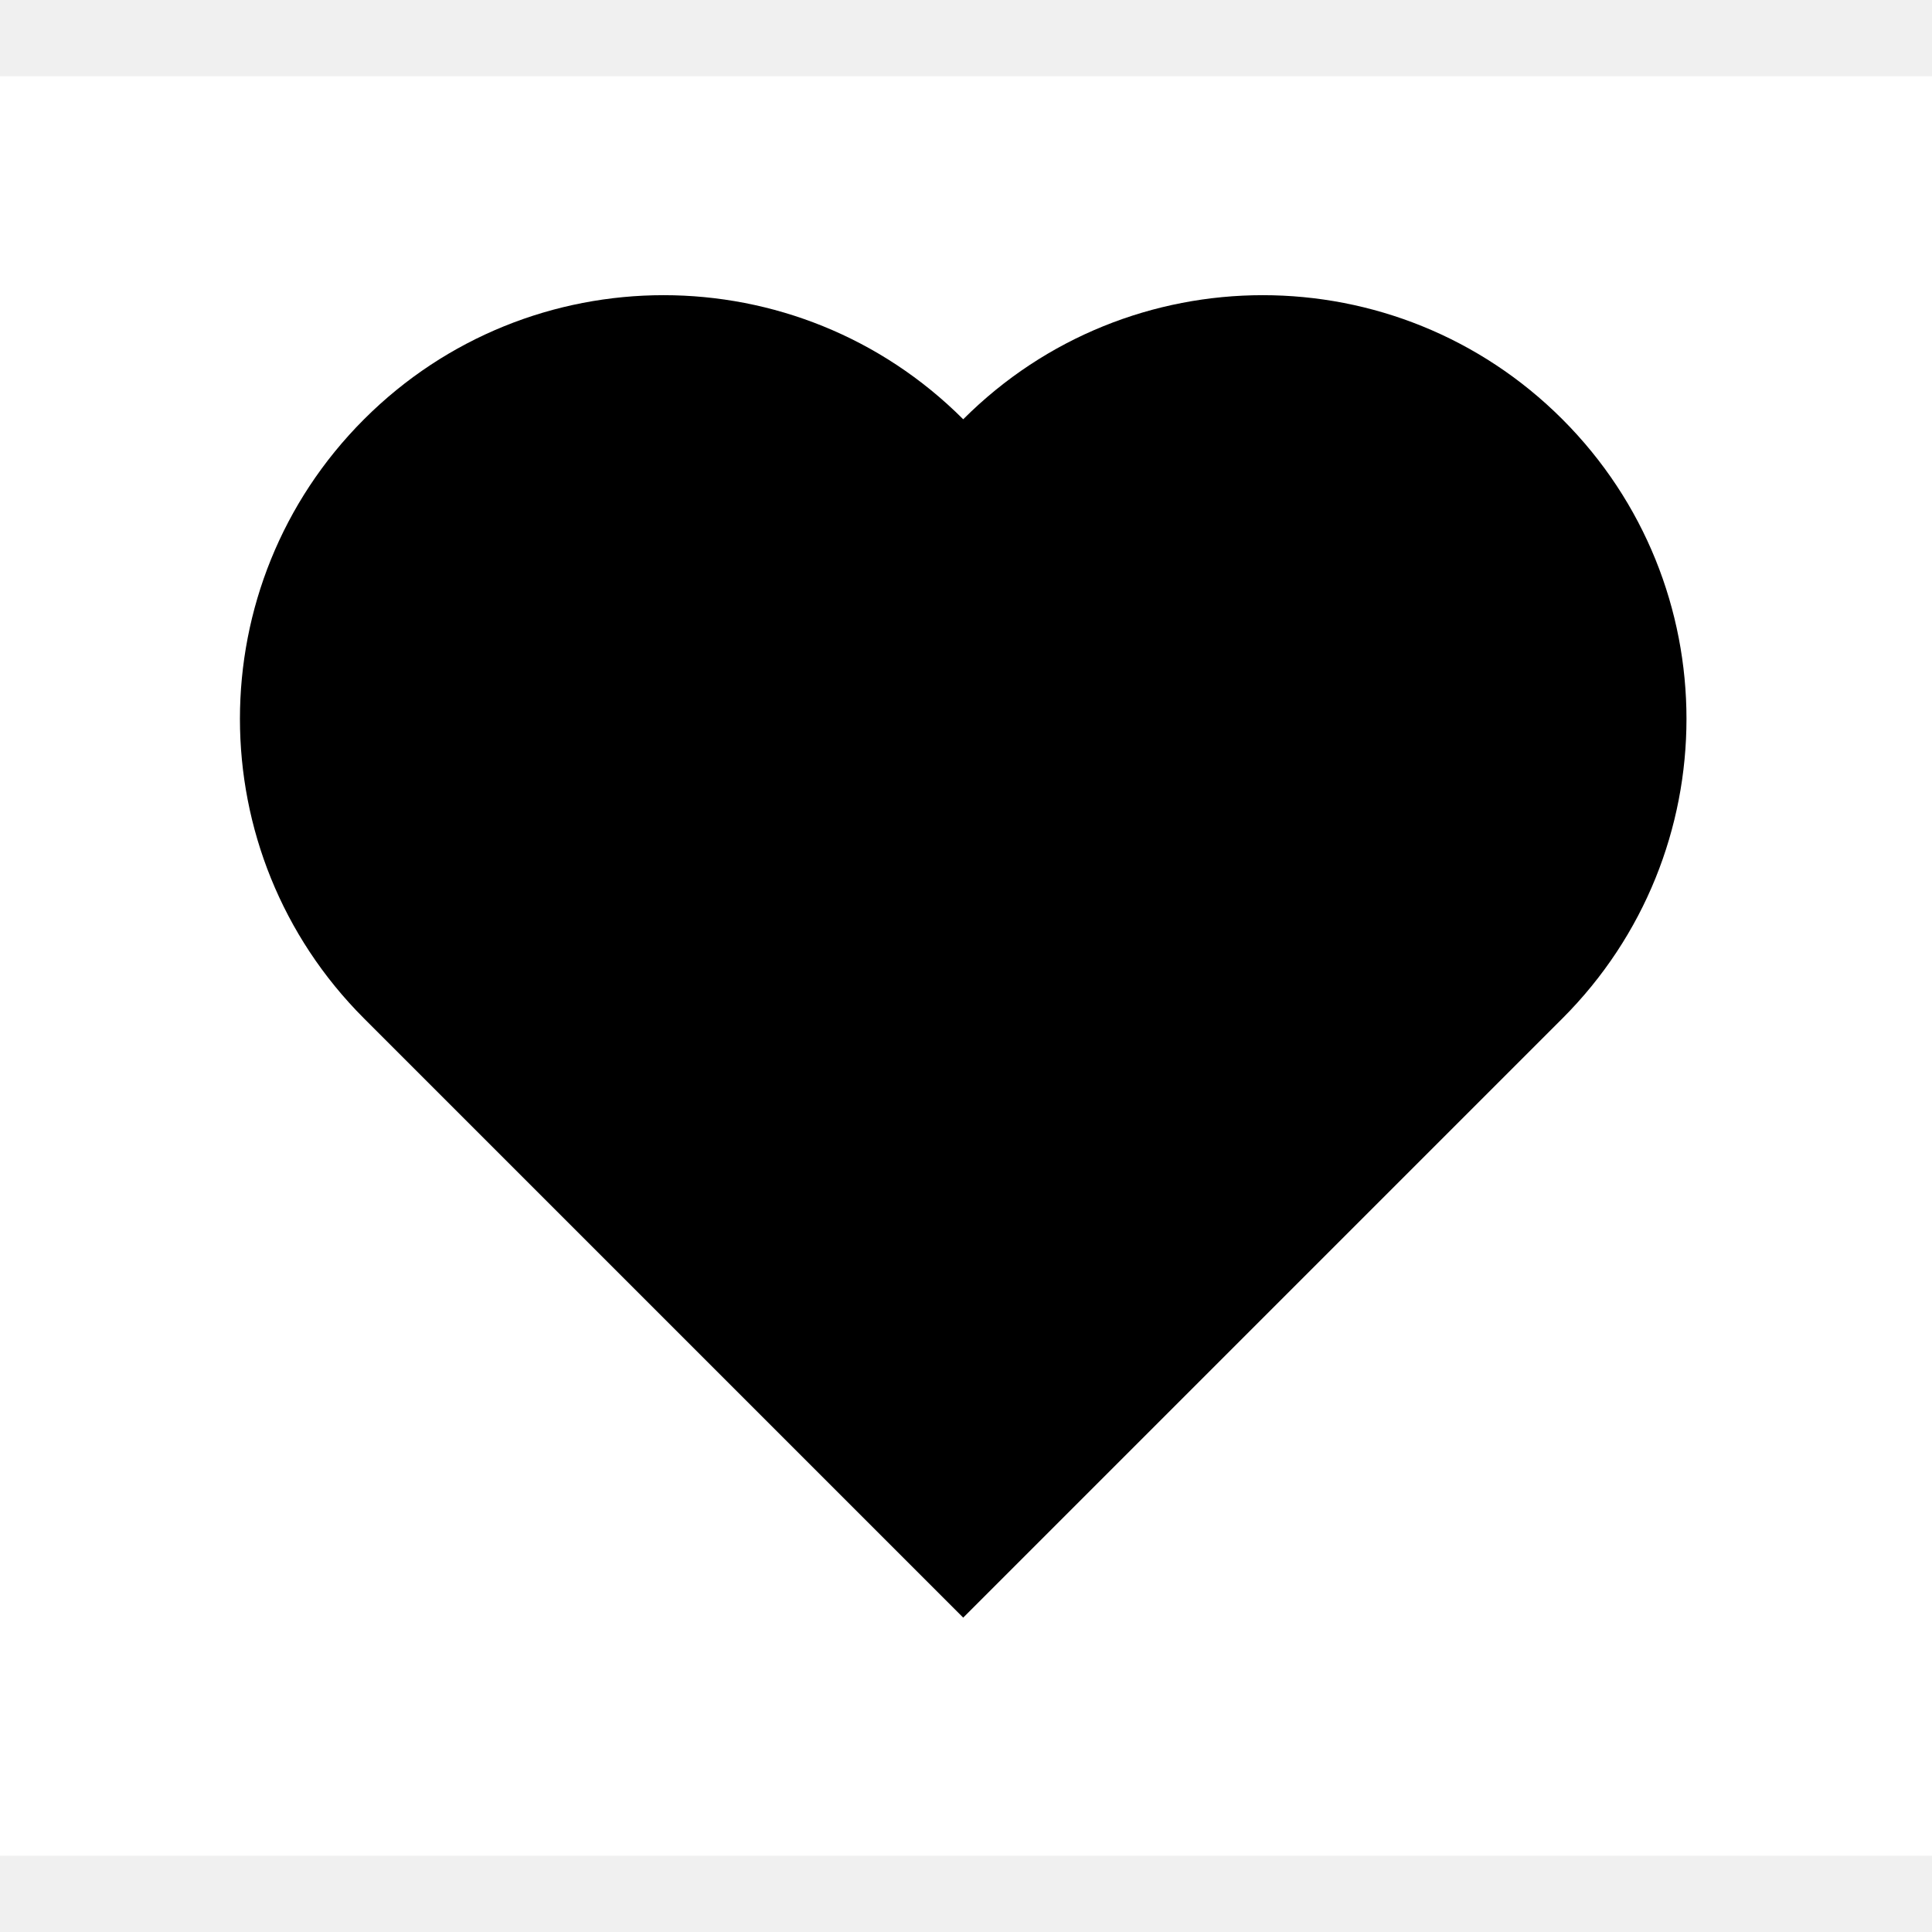
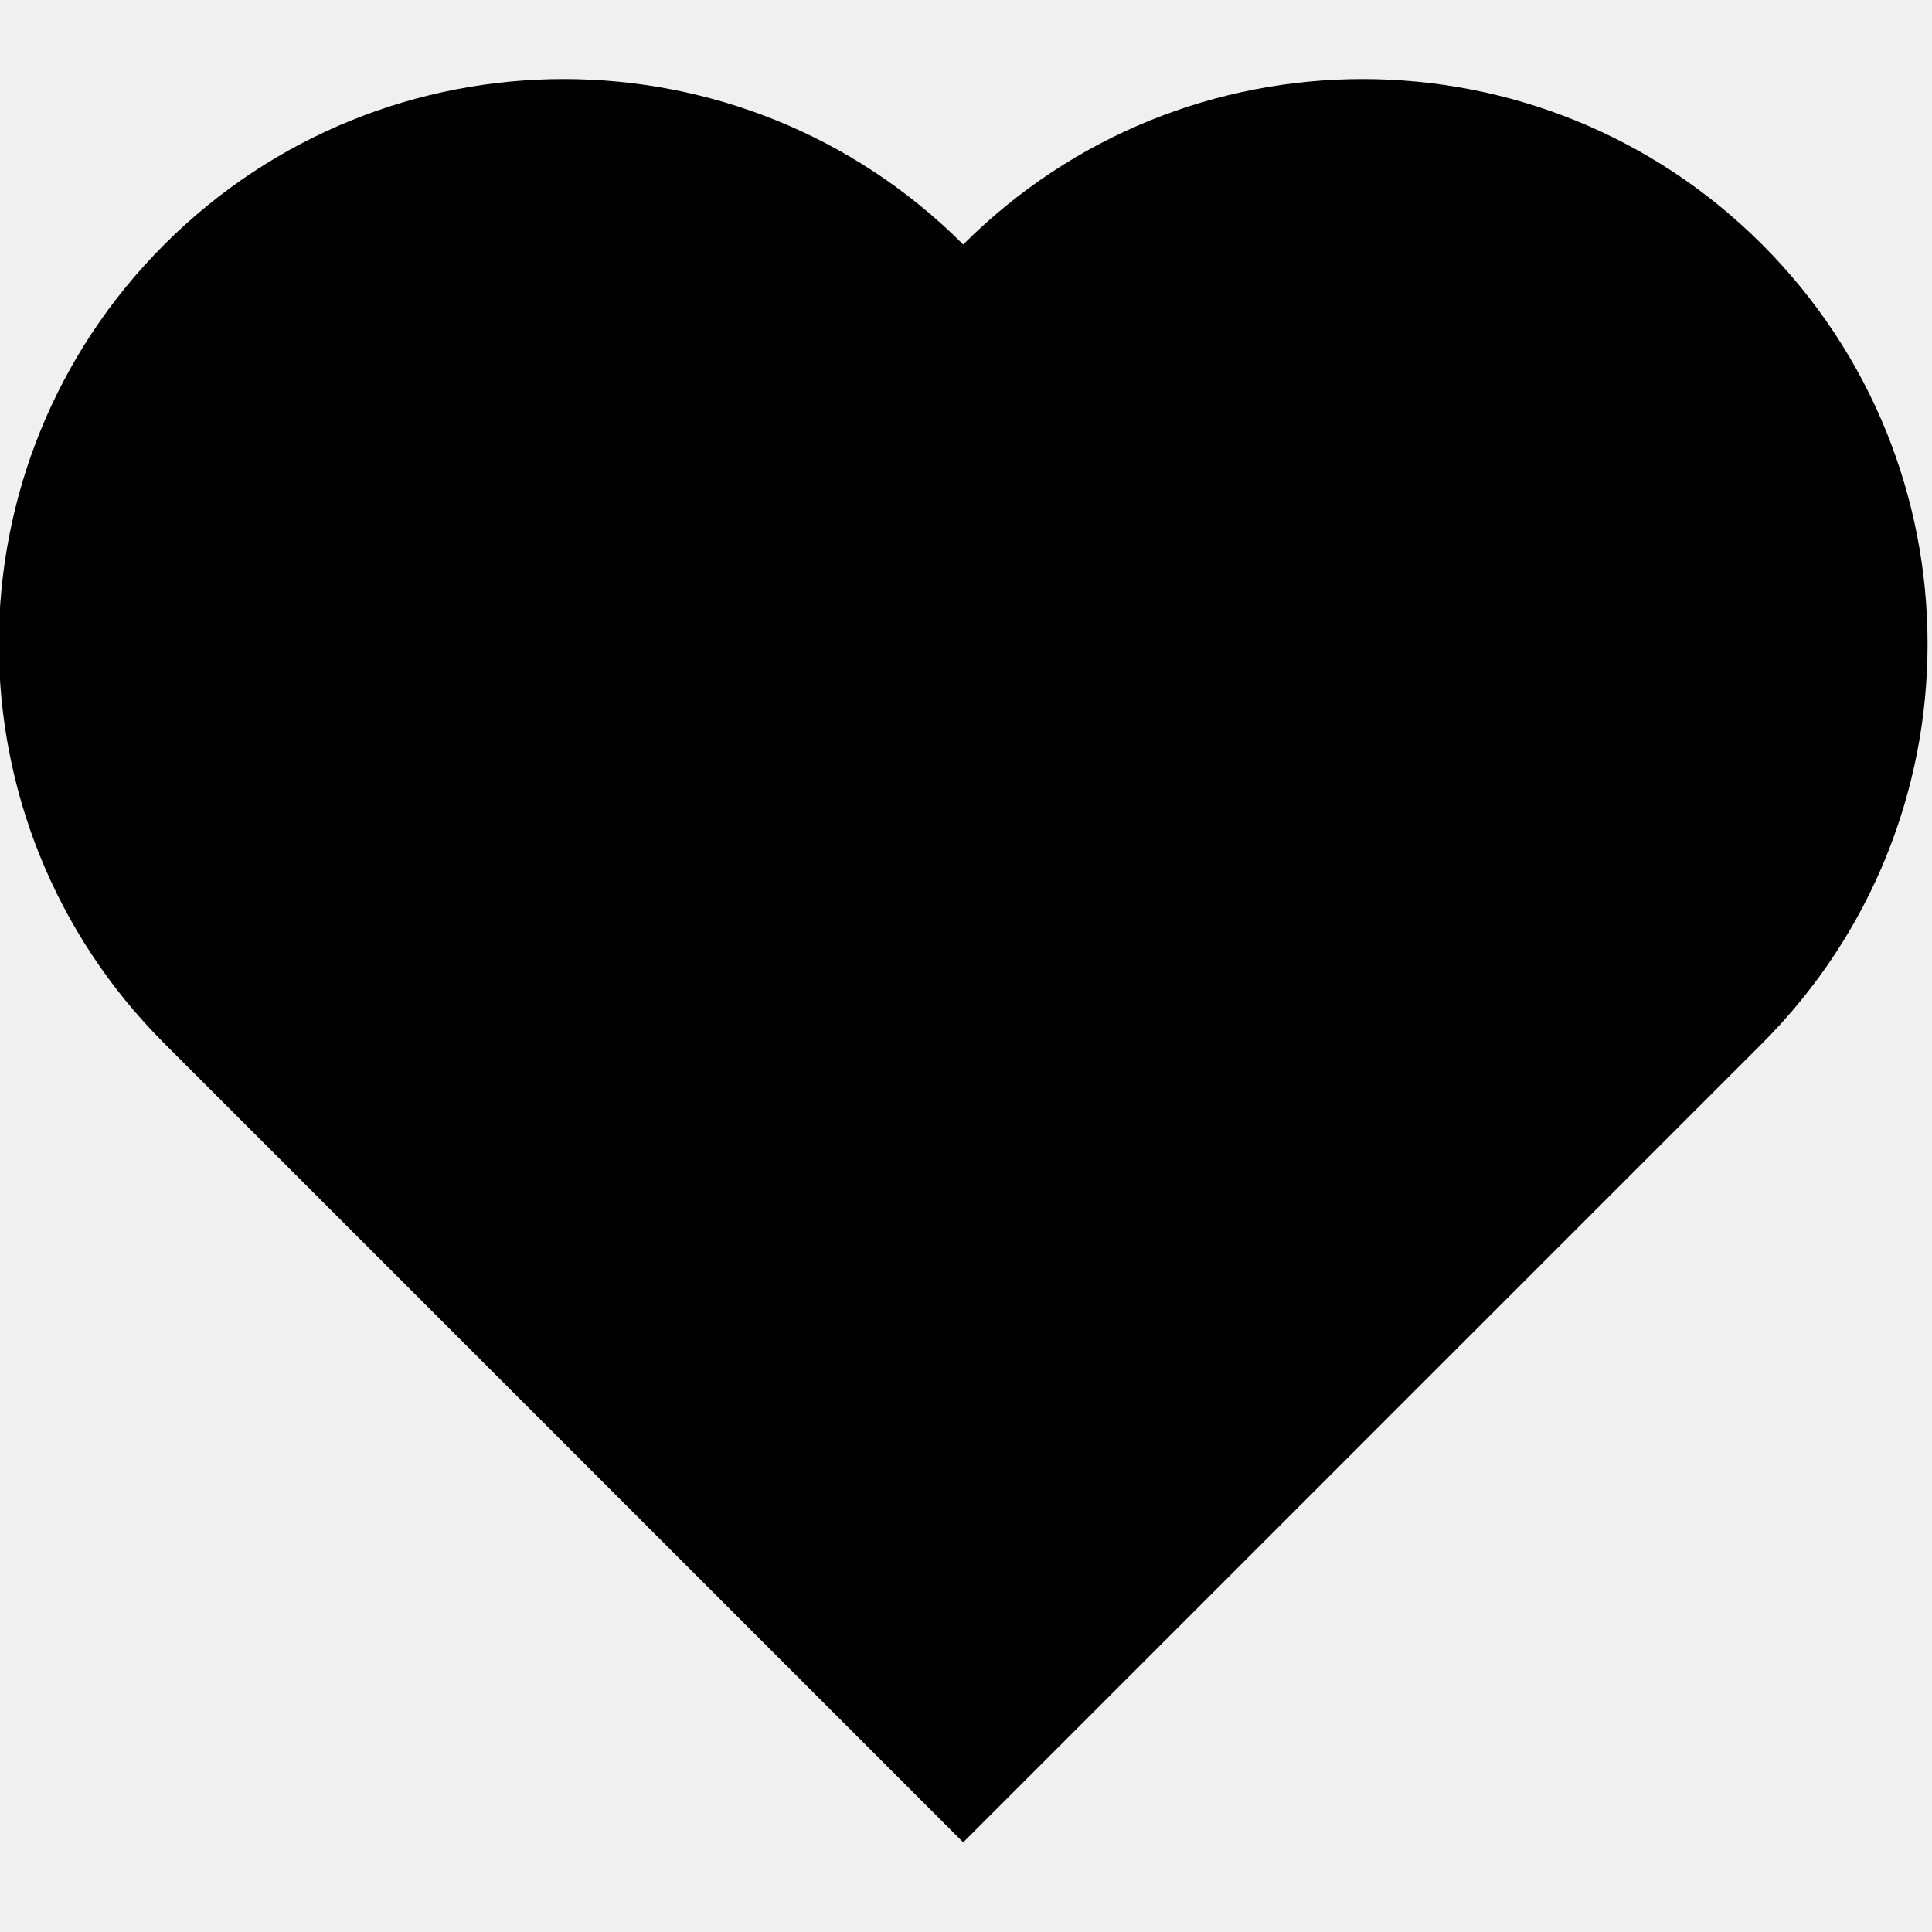
- <svg xmlns="http://www.w3.org/2000/svg" xmlns:xlink="http://www.w3.org/1999/xlink" version="1.1" height="50" width="50" viewBox="0 0 342 315" fill="#fff">
+ <svg xmlns="http://www.w3.org/2000/svg" xmlns:xlink="http://www.w3.org/1999/xlink" version="1.1" viewBox="0 0 342 315" height="50" width="50" fill="#fff">
  <defs>
+     <style type="text/css">
+     .outline { stroke:none; stroke-width:0 }
+   </style>
    <g id="heart">
      <path d="M0 200 v-200 h200      a100,100 90 0,1 0,200     a100,100 90 0,1 -200,0     z" />
    </g>
  </defs>
-   <path d="M0,0 L0,315 L342,315 L342,0z" fill="#fff" />
-   <use xlink:href="#heart" style="" fill="#000" transform="rotate(225,150,121) scale(.75) translate(37.5, 37.5)" />
+   <use xlink:href="#heart" class="outline " fill="#000" transform="rotate(225,150,121)" />
</svg>
